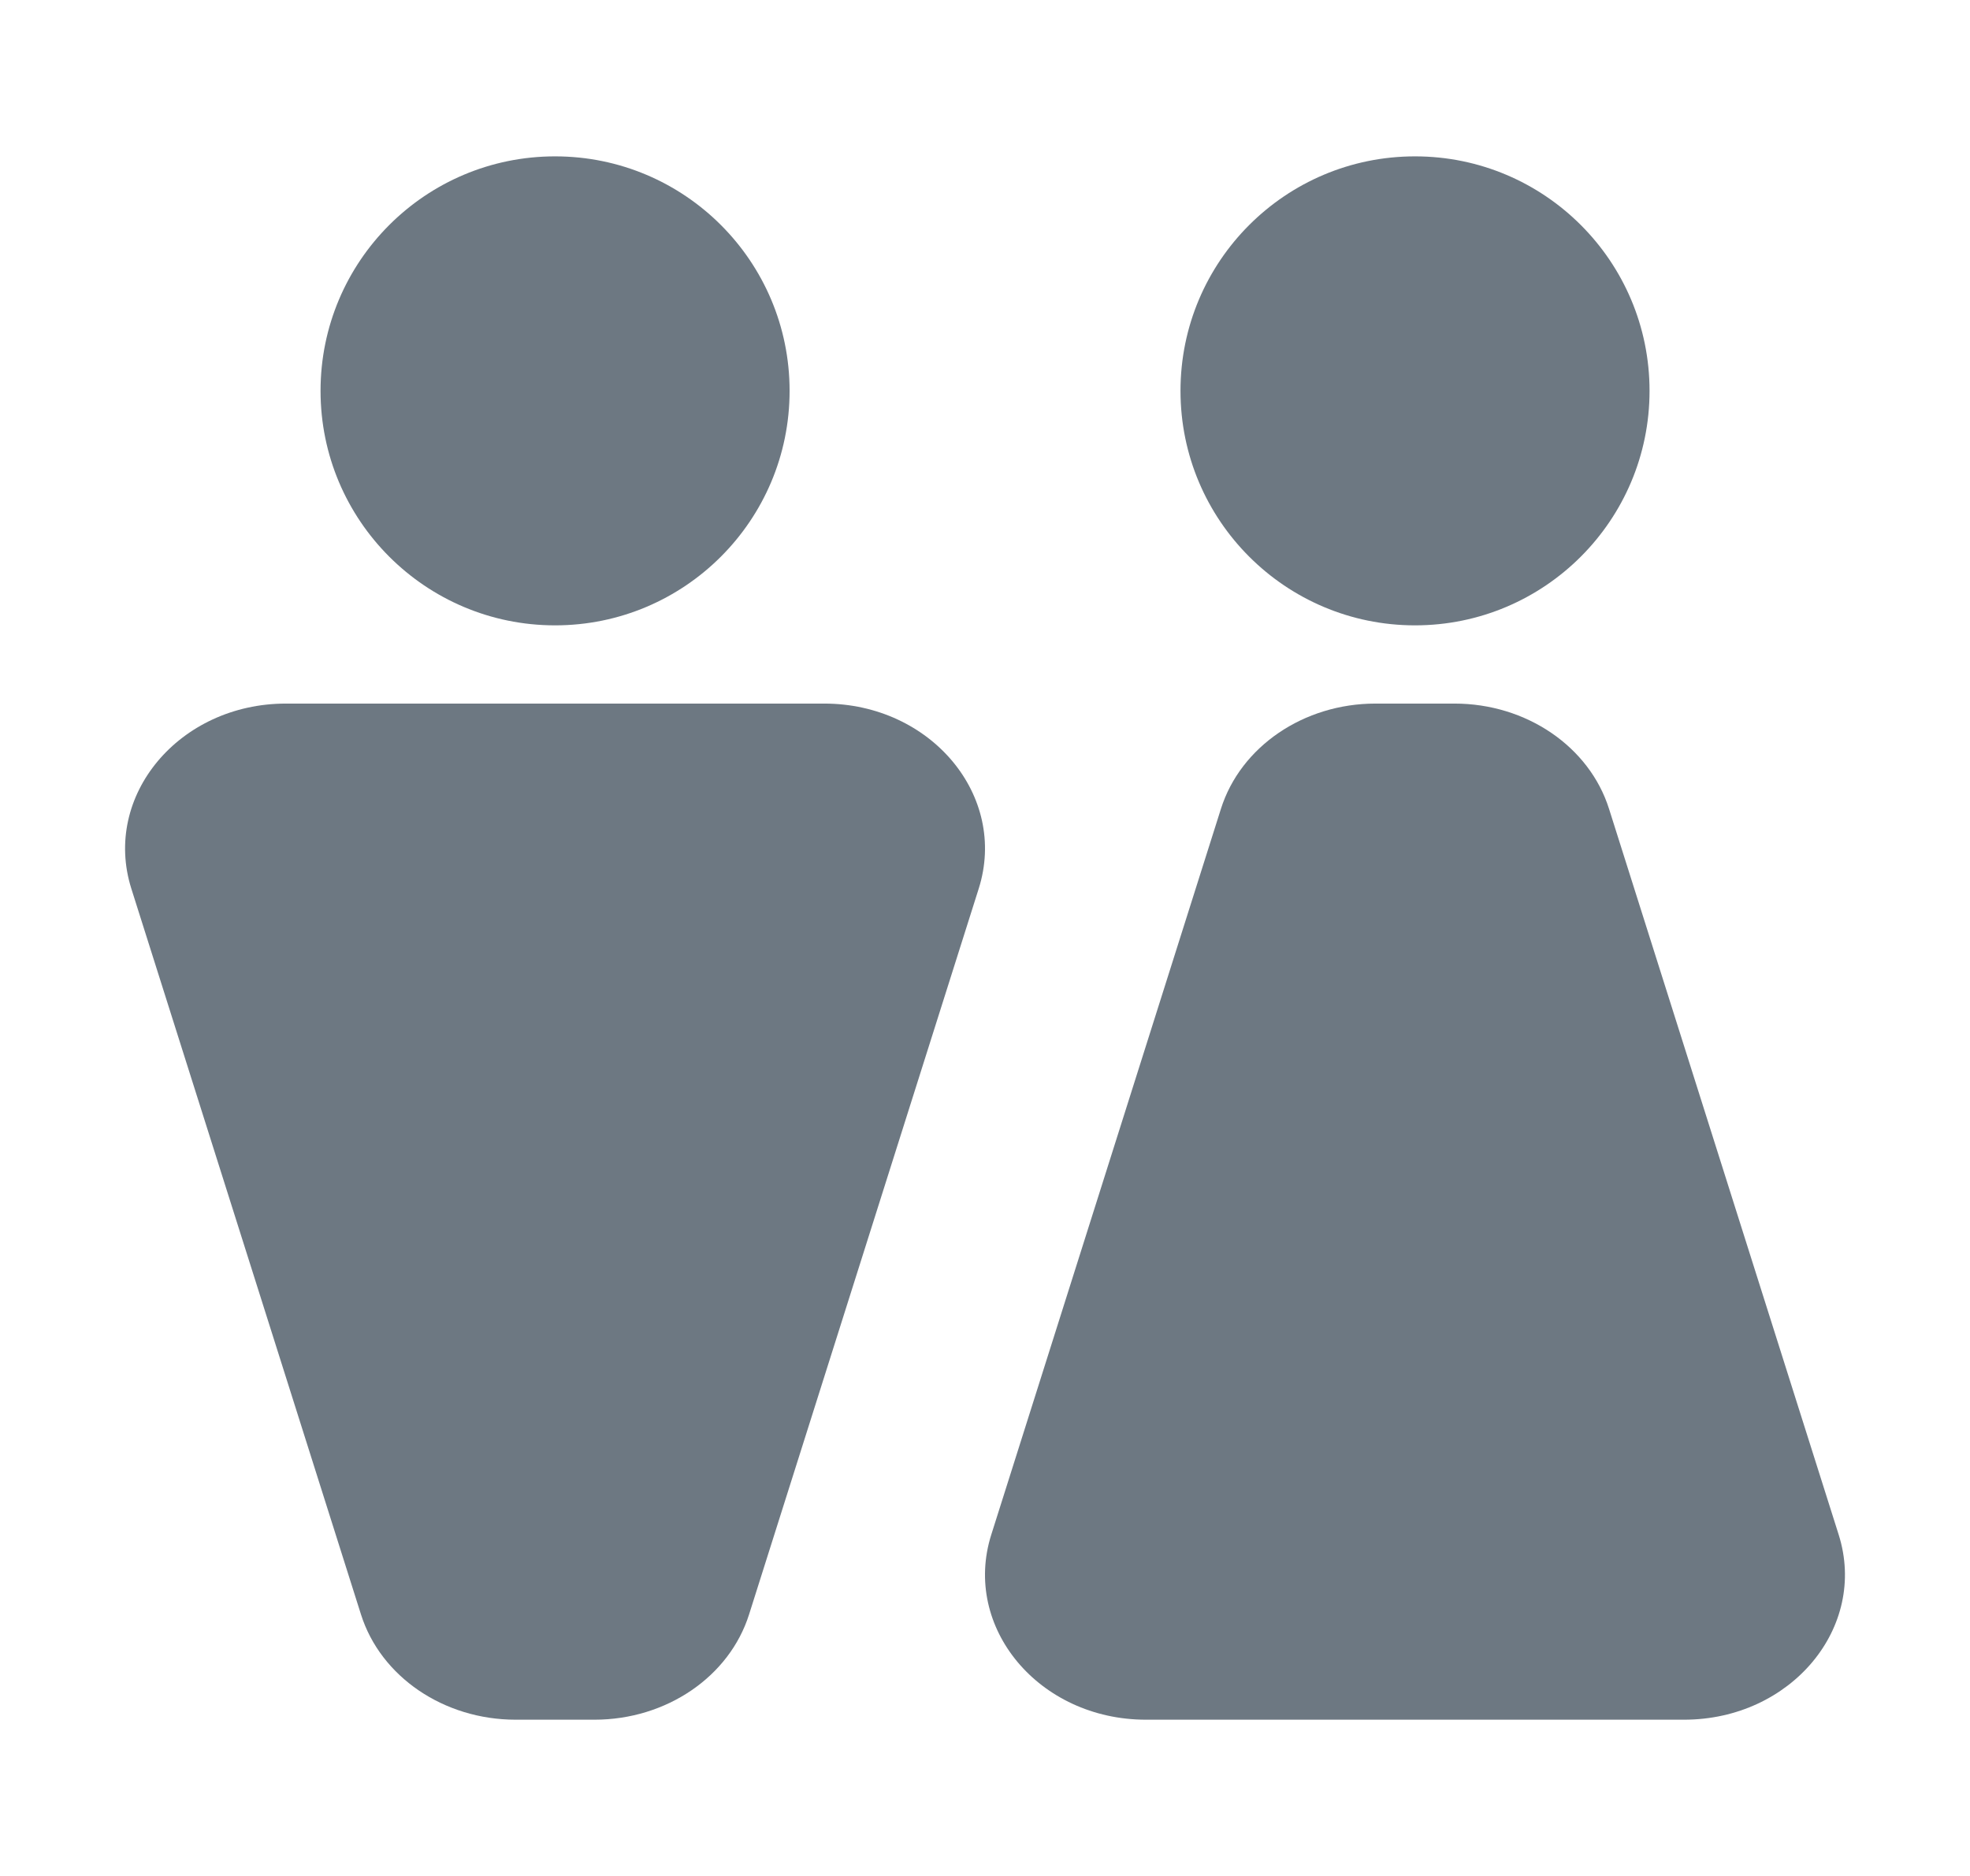
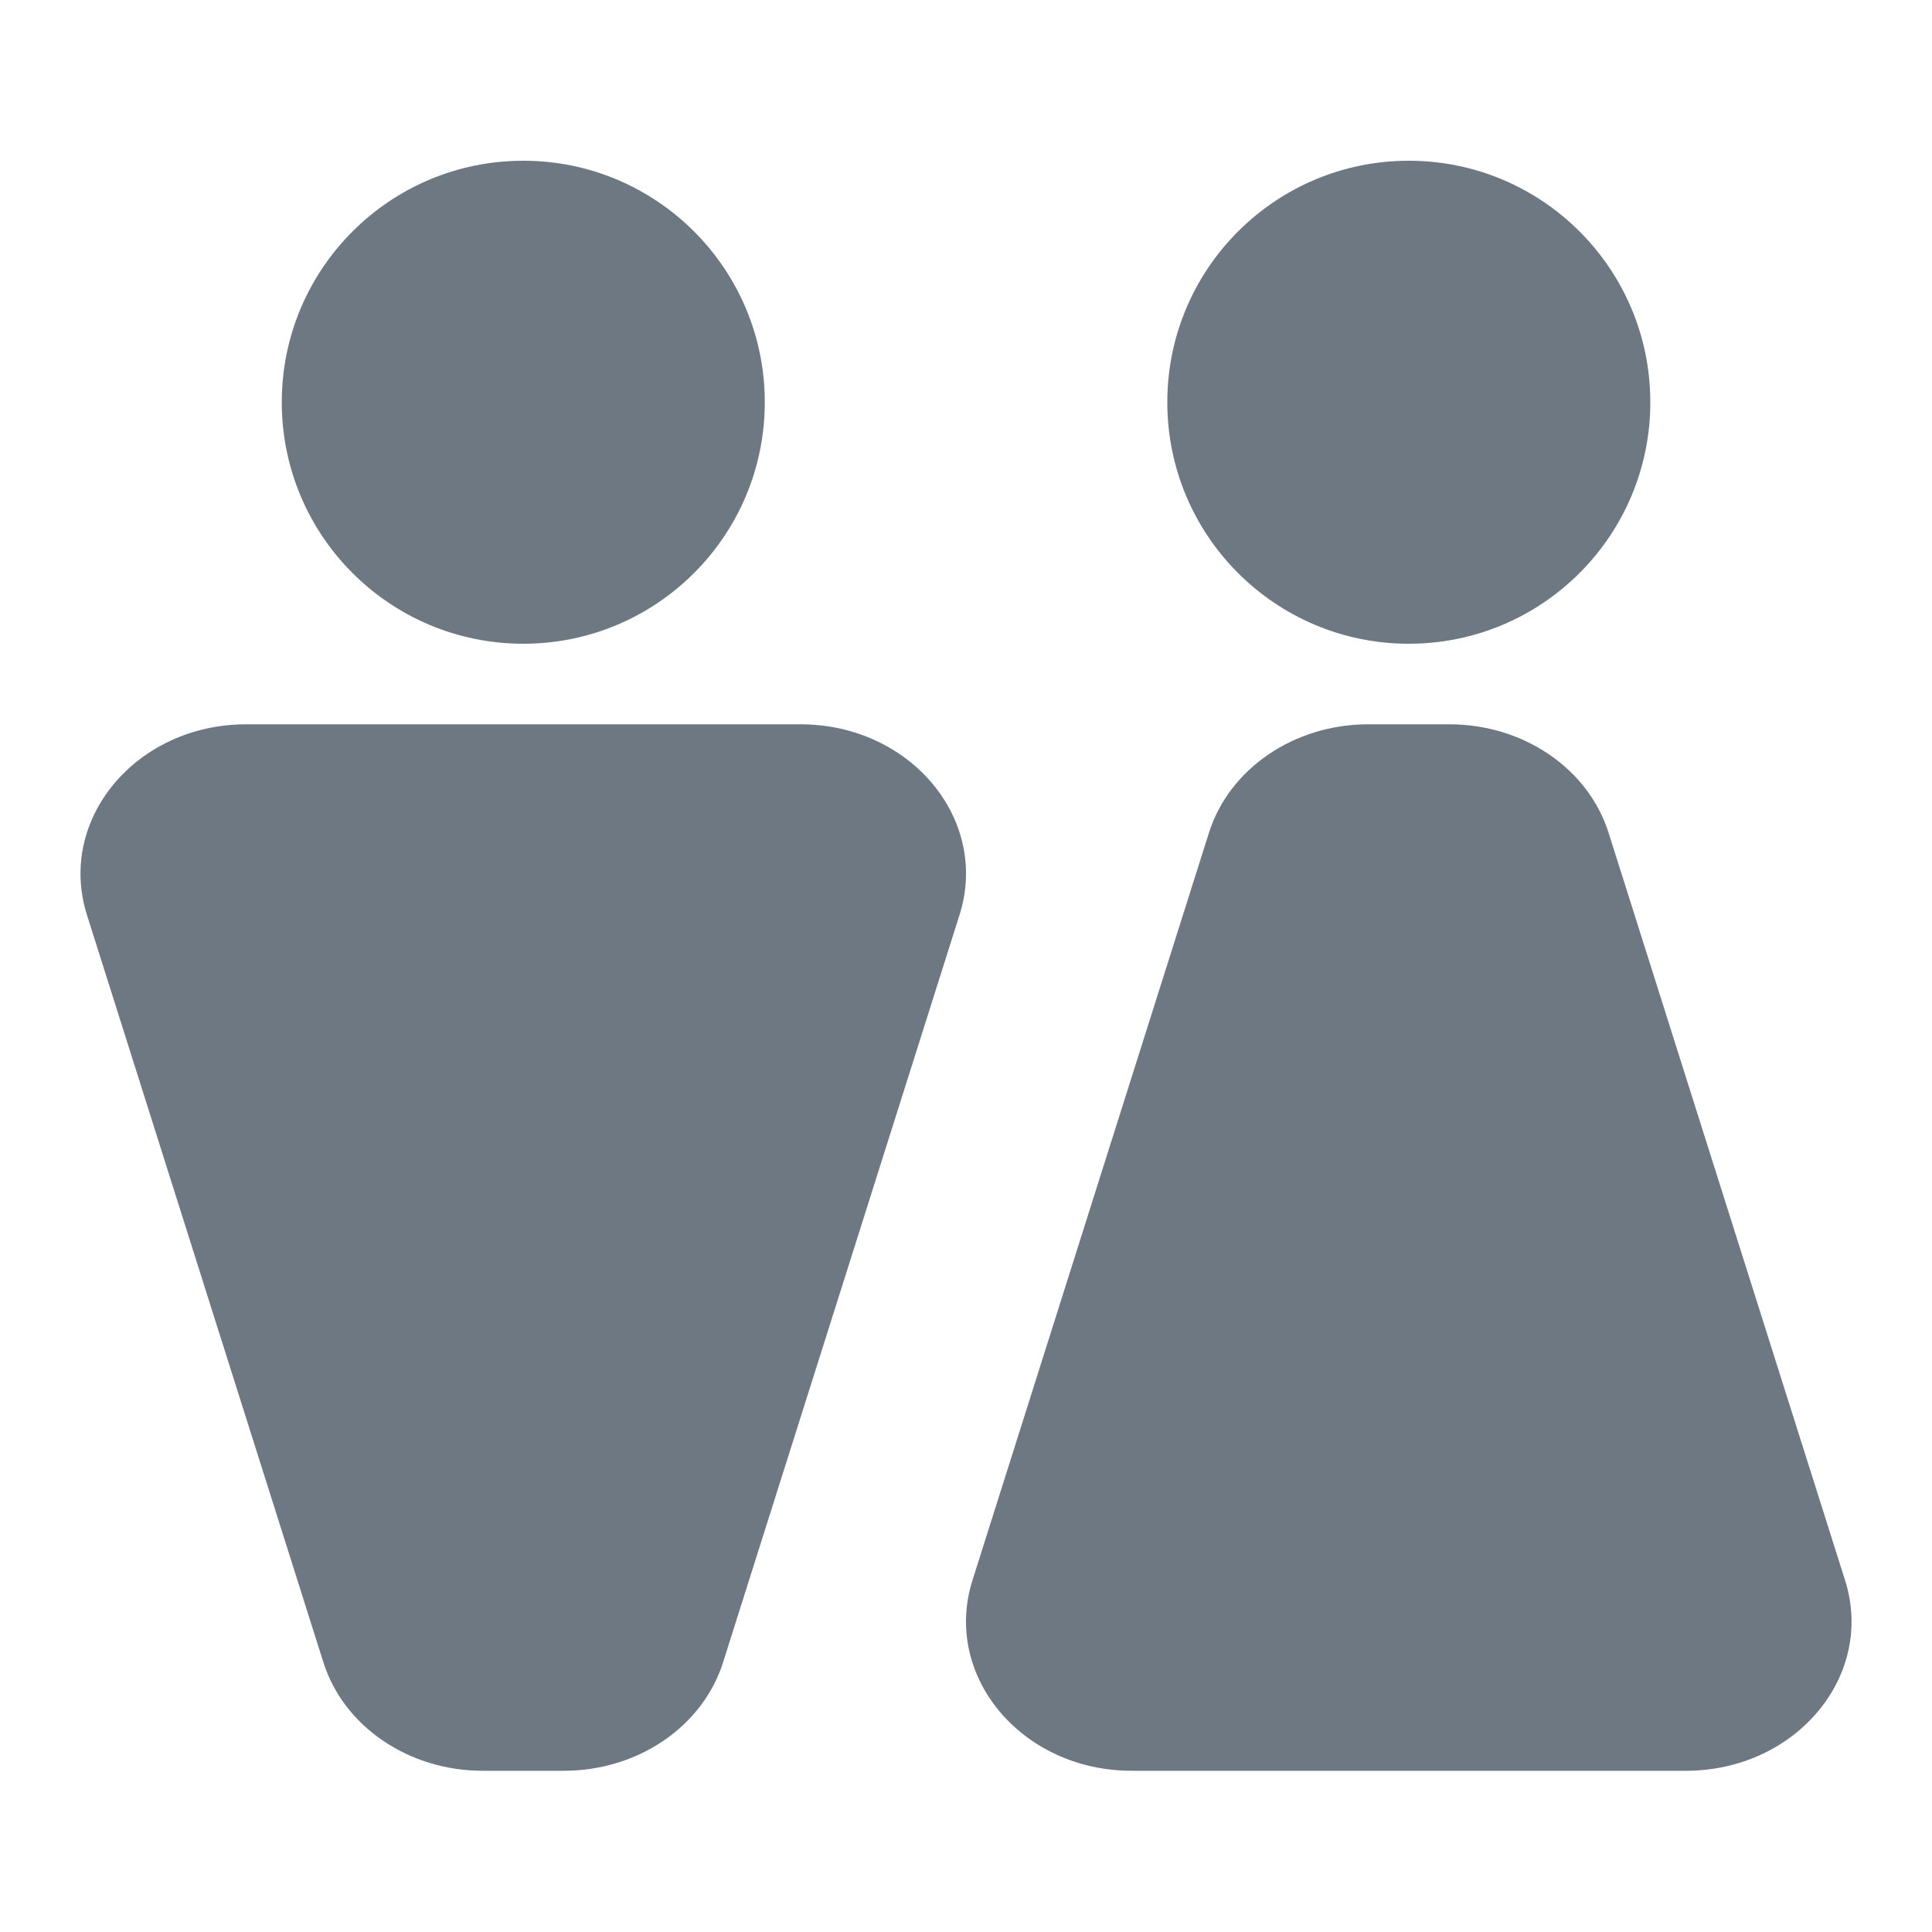
- <svg xmlns="http://www.w3.org/2000/svg" width="21" height="20" viewBox="0 0 21 20" fill="none">
-   <path d="M8.417 4.167C8.417 5.547 7.298 6.667 5.917 6.667C4.536 6.667 3.417 5.547 3.417 4.167C3.417 2.786 4.536 1.667 5.917 1.667C7.298 1.667 8.417 2.786 8.417 4.167Z" fill="#6D7882" />
-   <path d="M1.4 9.474C1.088 8.485 1.91 7.501 3.048 7.501H8.786C9.924 7.501 10.746 8.485 10.433 9.474L7.985 17.212C7.775 17.876 7.103 18.334 6.338 18.334H5.496C4.731 18.334 4.058 17.876 3.848 17.212L1.4 9.474Z" fill="#6D7882" />
-   <path d="M17.584 4.167C17.584 5.547 16.464 6.667 15.084 6.667C13.703 6.667 12.584 5.547 12.584 4.167C12.584 2.786 13.703 1.667 15.084 1.667C16.464 1.667 17.584 2.786 17.584 4.167Z" fill="#6D7882" />
-   <path d="M10.567 16.361C10.254 17.35 11.076 18.334 12.215 18.334H17.952C19.091 18.334 19.913 17.35 19.6 16.361L17.152 8.623C16.942 7.959 16.27 7.501 15.505 7.501H14.662C13.898 7.501 13.225 7.959 13.015 8.623L10.567 16.361Z" fill="#6D7882" />
+ <svg xmlns="http://www.w3.org/2000/svg" width="20" height="20" viewBox="0 0 20 20" fill="none">
+   <path d="M7.917 4.164C7.917 5.545 6.798 6.664 5.417 6.664C4.036 6.664 2.917 5.545 2.917 4.164C2.917 2.783 4.036 1.664 5.417 1.664C6.798 1.664 7.917 2.783 7.917 4.164Z" fill="#6D7882" />
+   <path d="M0.9 9.471C0.588 8.482 1.41 7.498 2.548 7.498H8.286C9.424 7.498 10.246 8.482 9.933 9.471L7.485 17.209C7.275 17.873 6.603 18.331 5.838 18.331H4.996C4.231 18.331 3.558 17.873 3.348 17.209L0.9 9.471Z" fill="#6D7882" />
+   <path d="M17.084 4.164C17.084 5.545 15.964 6.664 14.584 6.664C13.203 6.664 12.084 5.545 12.084 4.164C12.084 2.783 13.203 1.664 14.584 1.664C15.964 1.664 17.084 2.783 17.084 4.164Z" fill="#6D7882" />
+   <path d="M10.067 16.359C9.754 17.347 10.576 18.331 11.715 18.331H17.452C18.591 18.331 19.413 17.347 19.1 16.359L16.652 8.621C16.442 7.956 15.77 7.498 15.005 7.498H14.162C13.398 7.498 12.725 7.956 12.515 8.621L10.067 16.359Z" fill="#6D7882" />
</svg>
